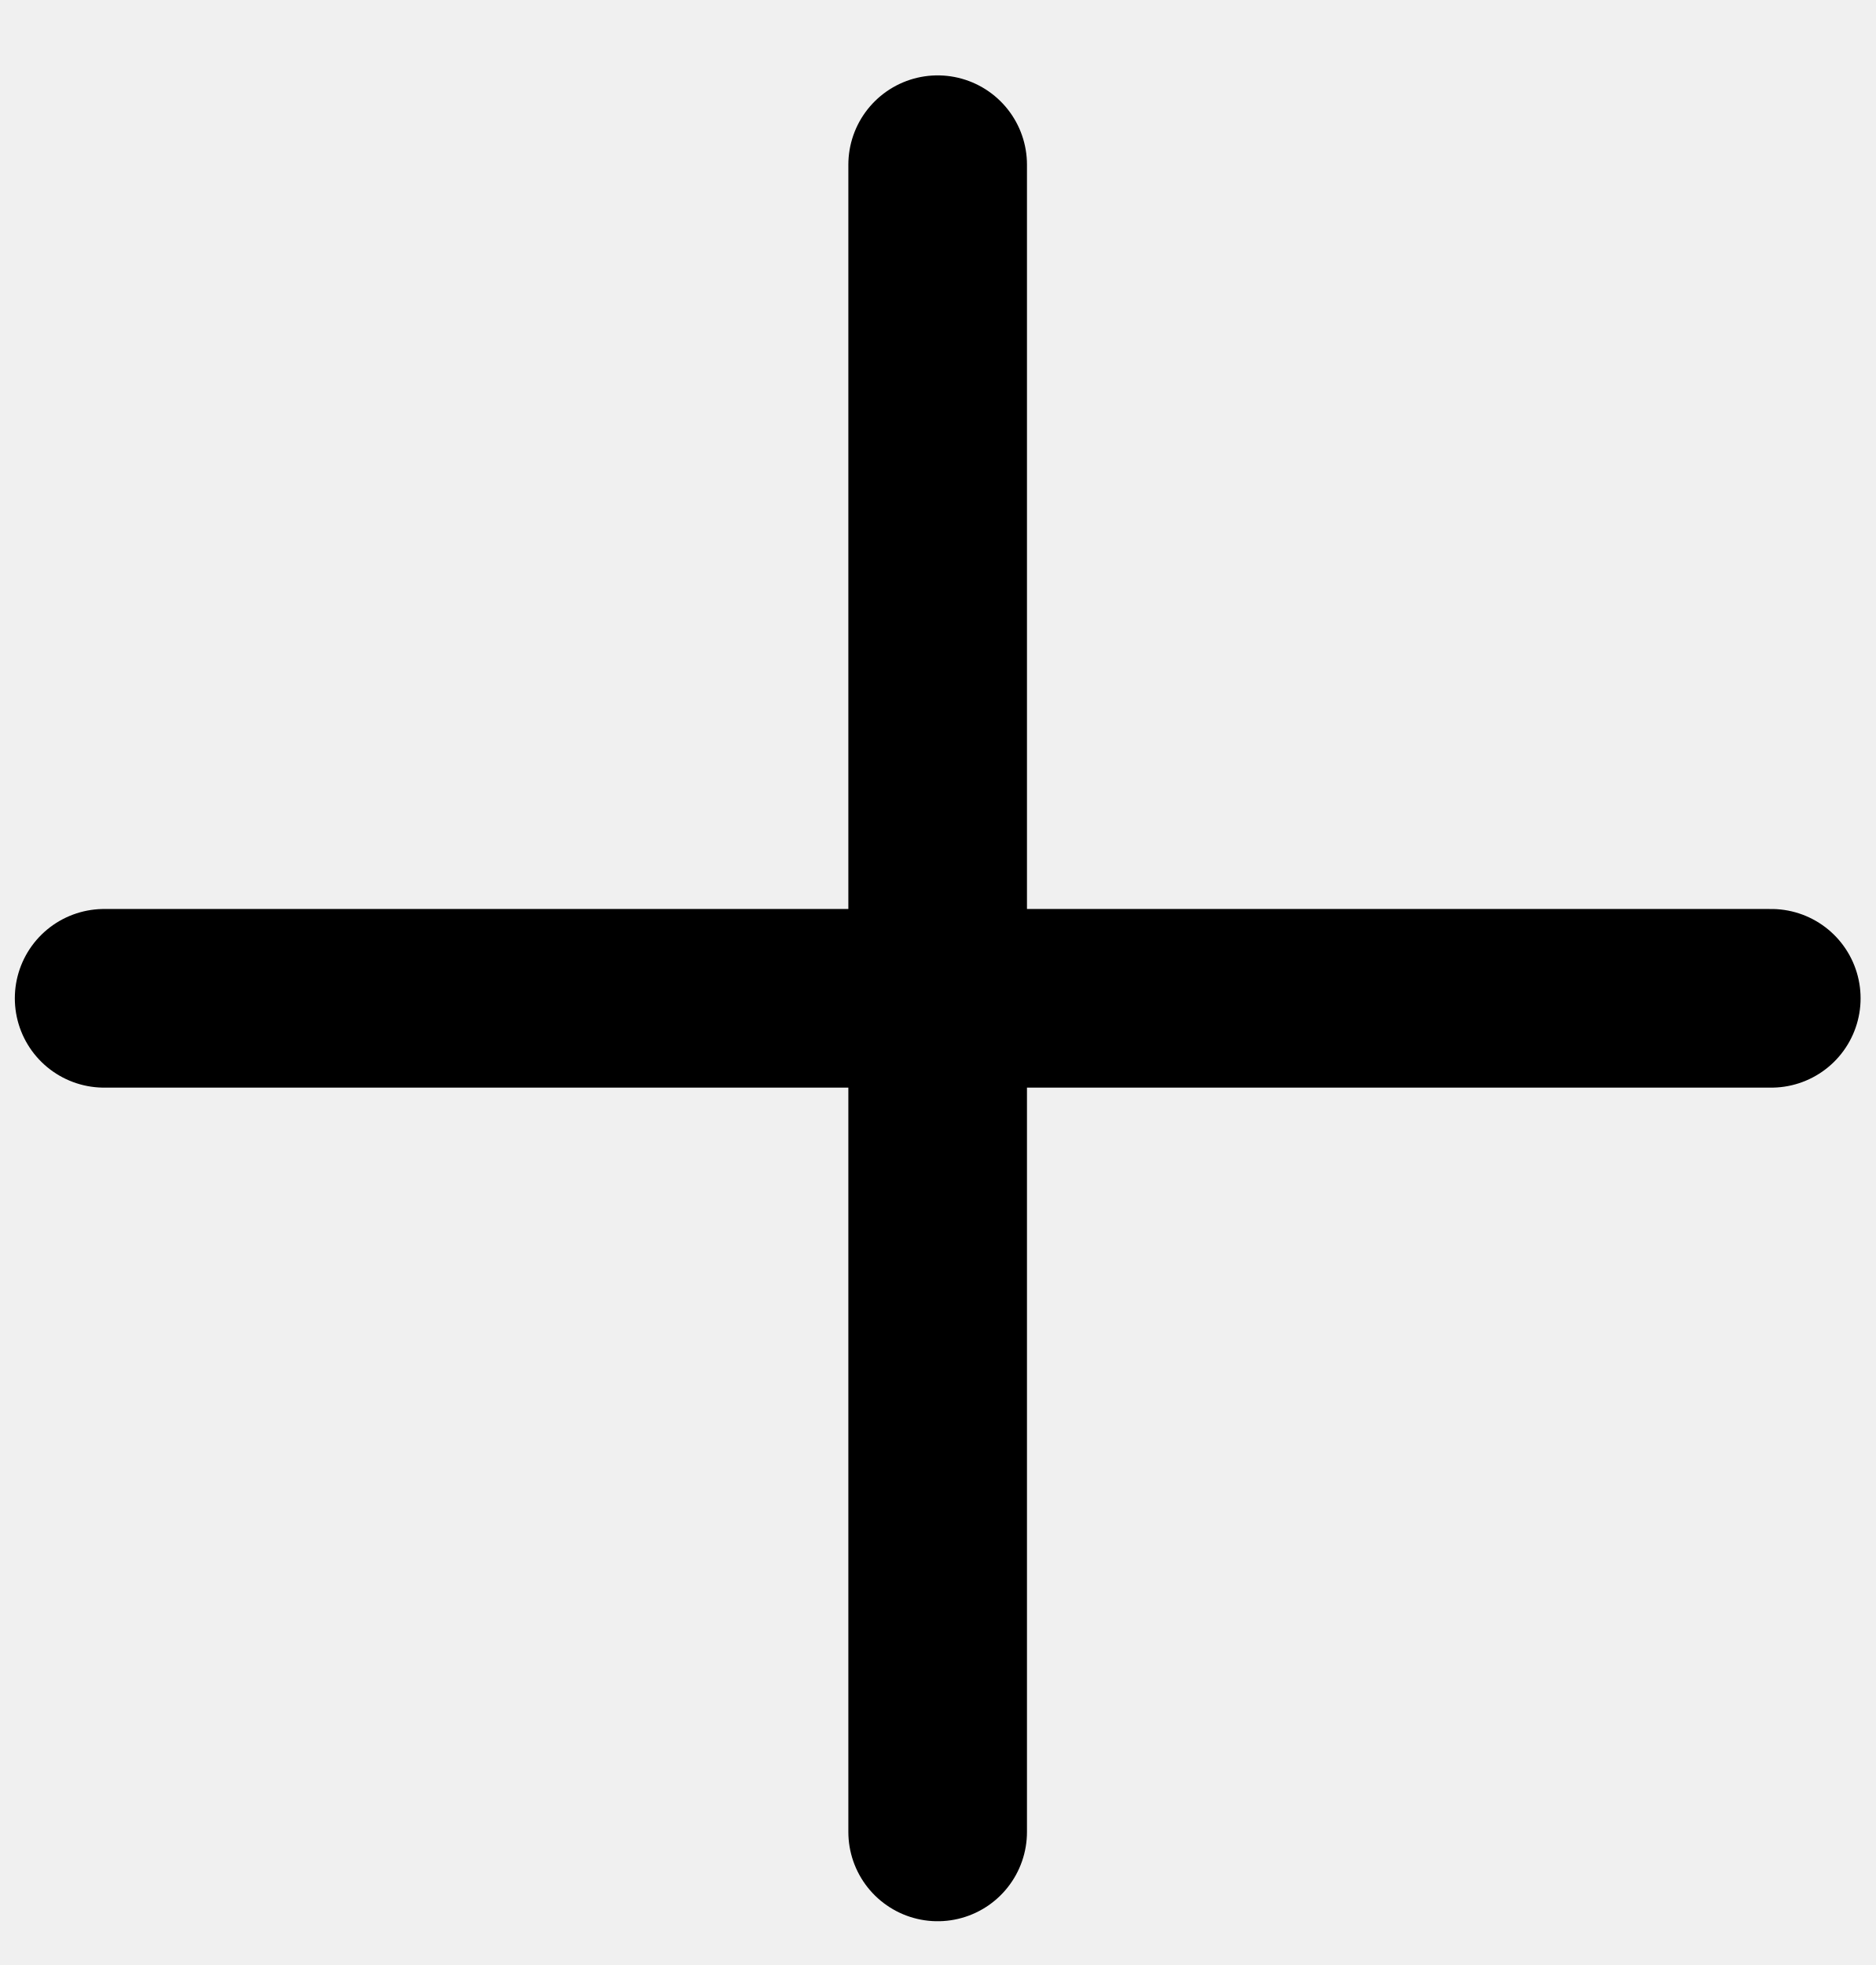
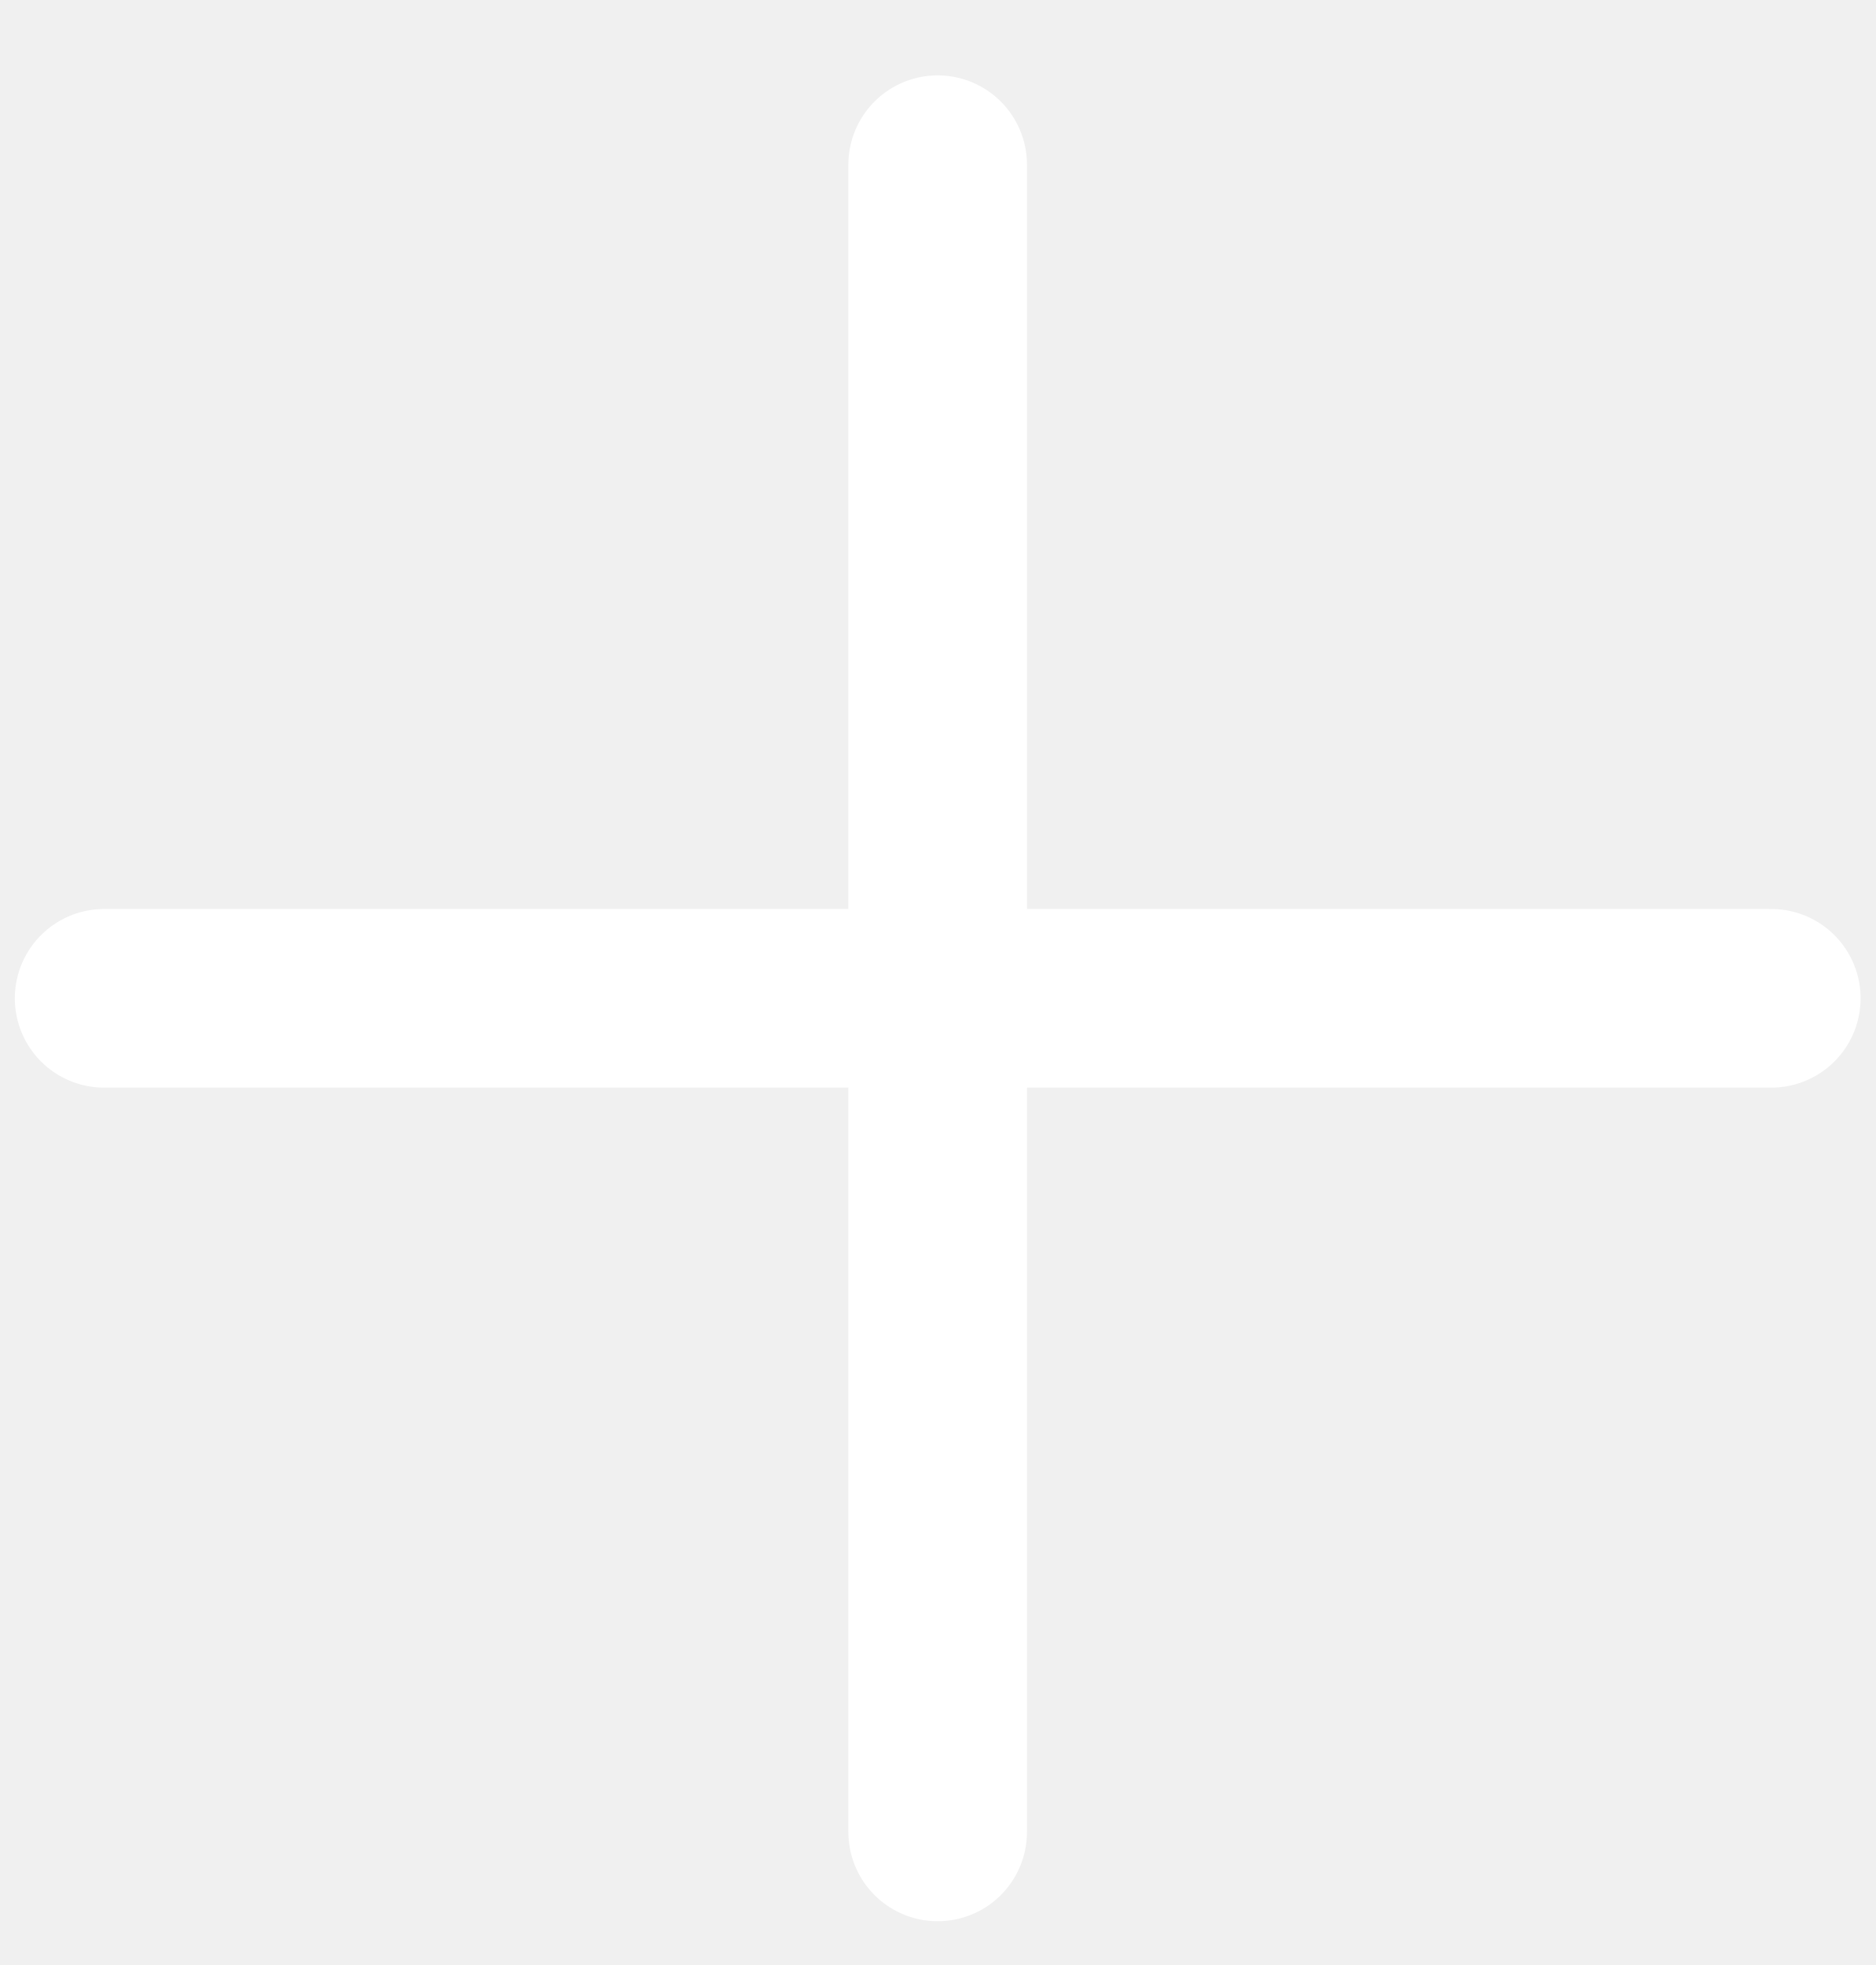
<svg xmlns="http://www.w3.org/2000/svg" width="21" height="22" viewBox="0 0 21 22" fill="none">
-   <path d="M10.499 1.844V20.51M1.166 11.177H19.833" stroke="black" stroke-width="2" stroke-linecap="round" stroke-linejoin="round" />
+   <path d="M10.499 1.844V20.51M1.166 11.177H19.833" stroke="white" stroke-width="2" stroke-linecap="round" stroke-linejoin="round" />
</svg>
